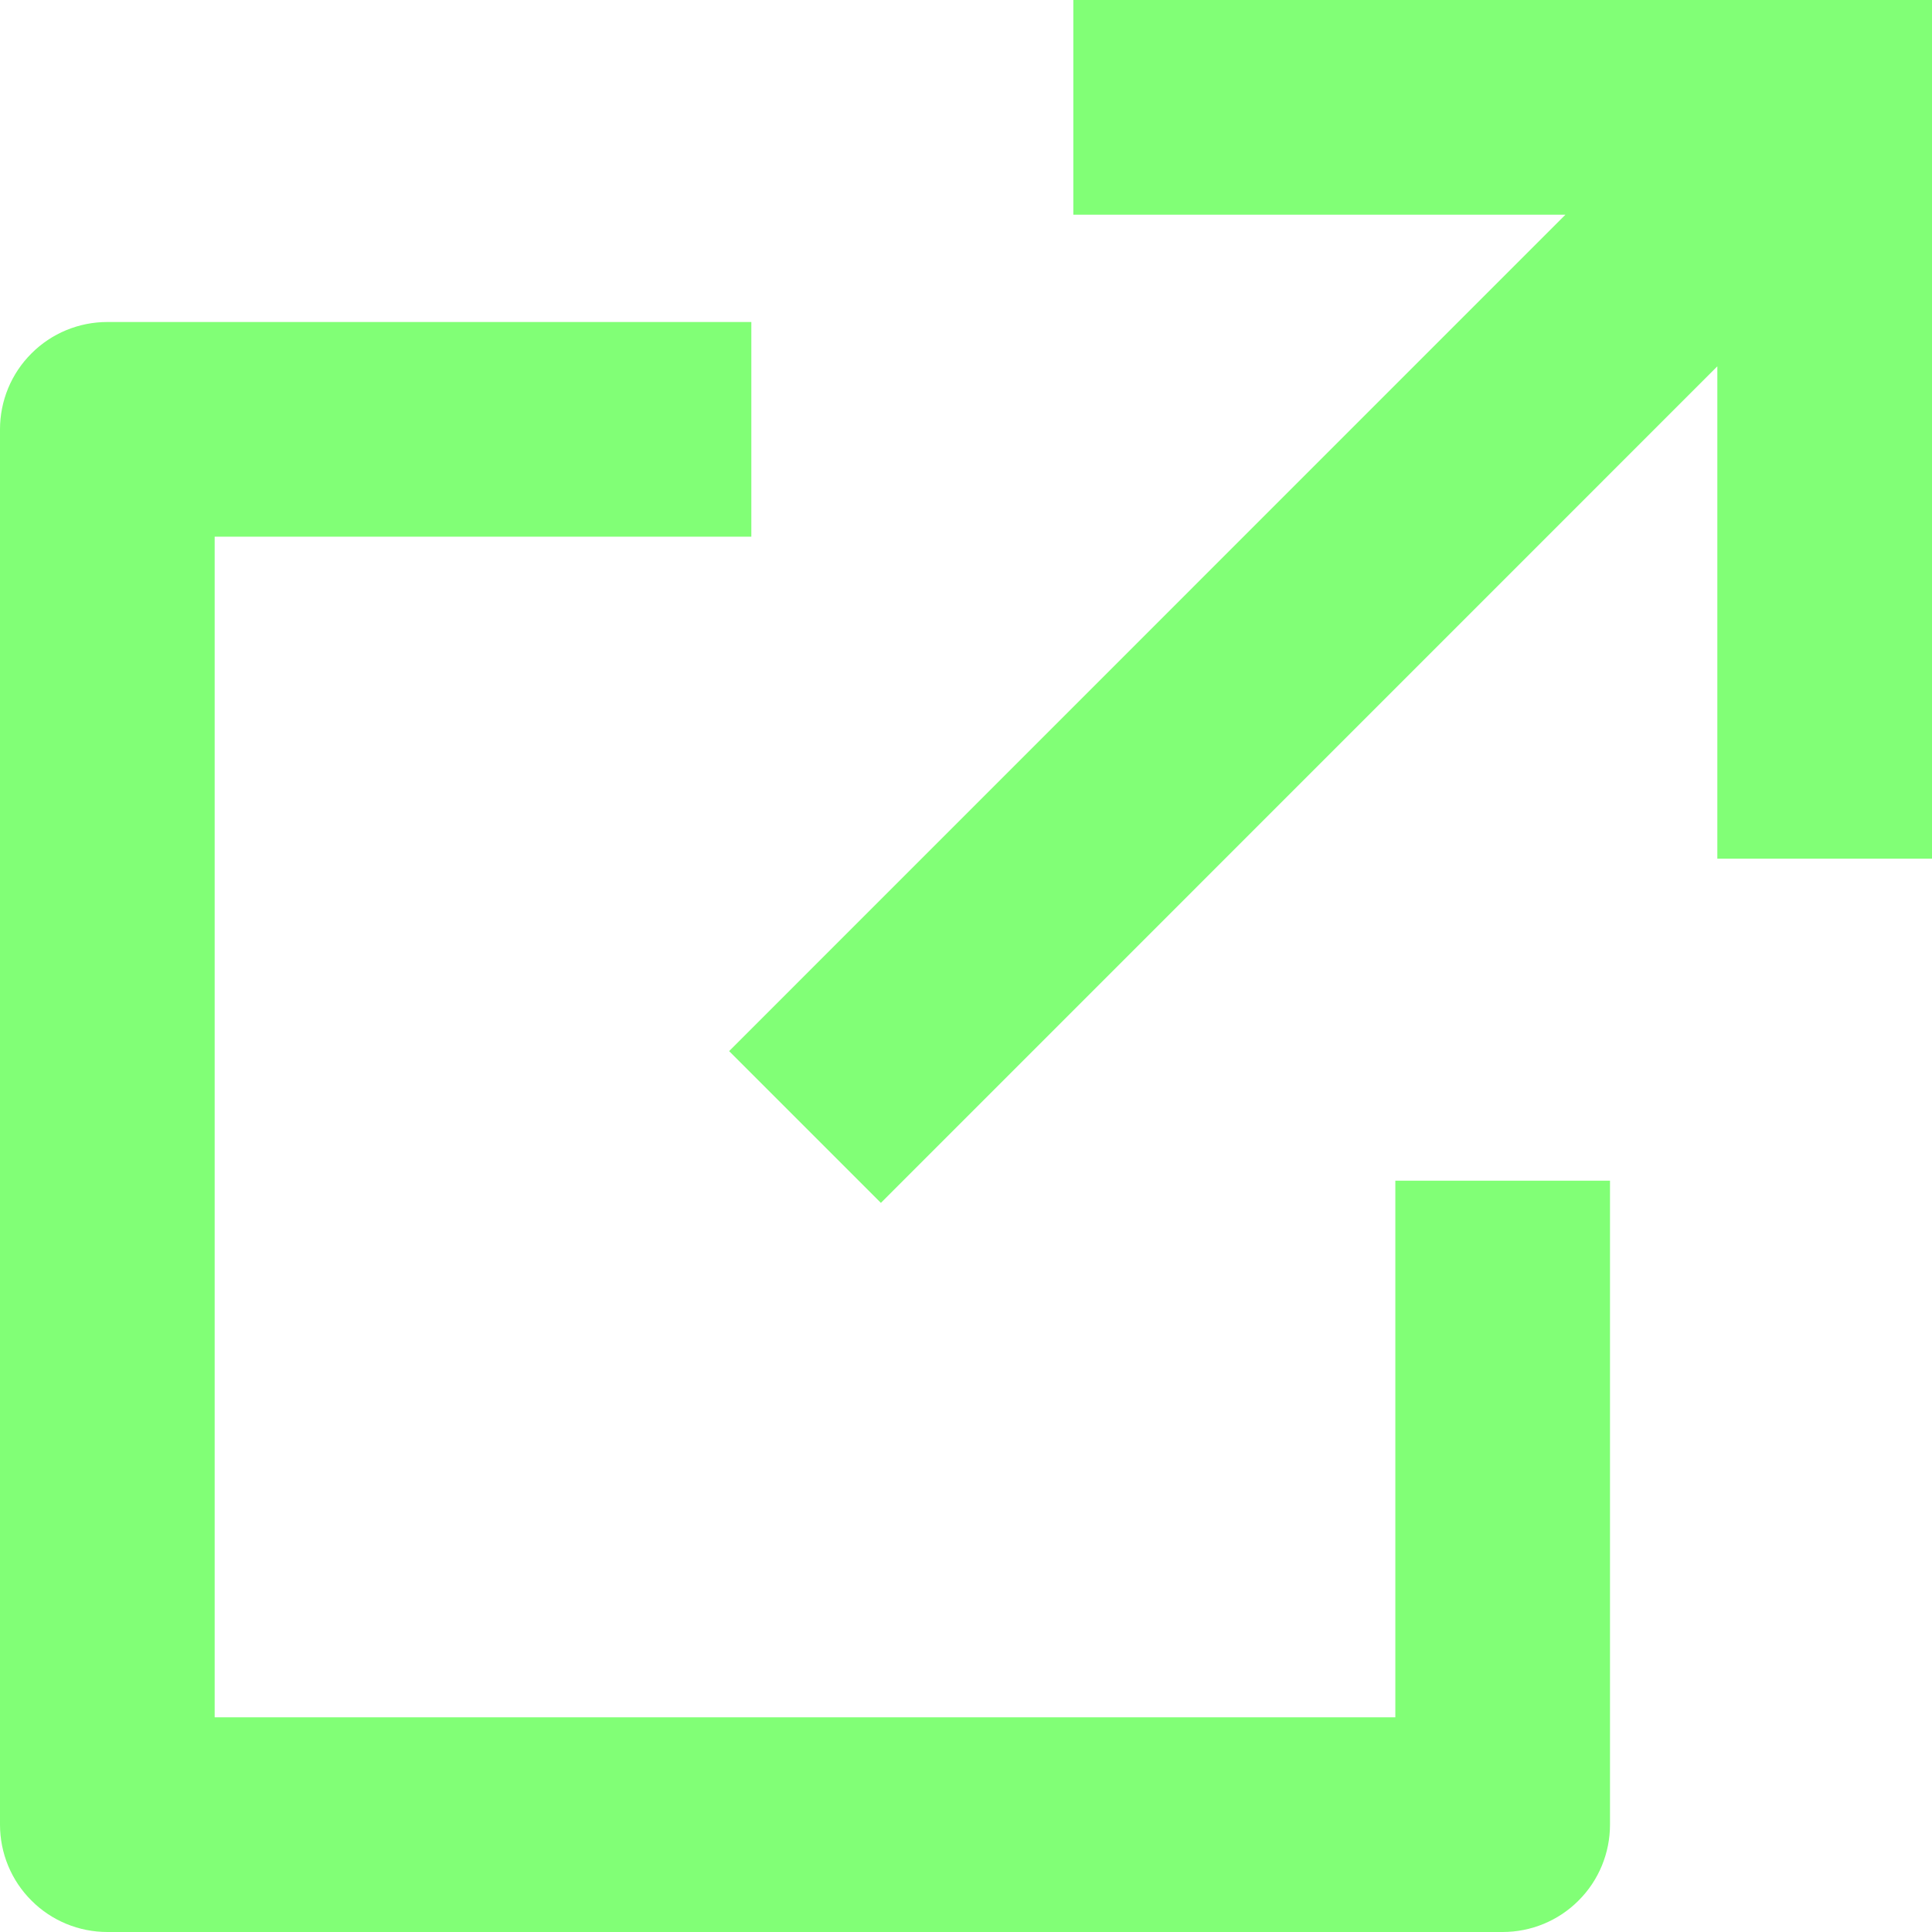
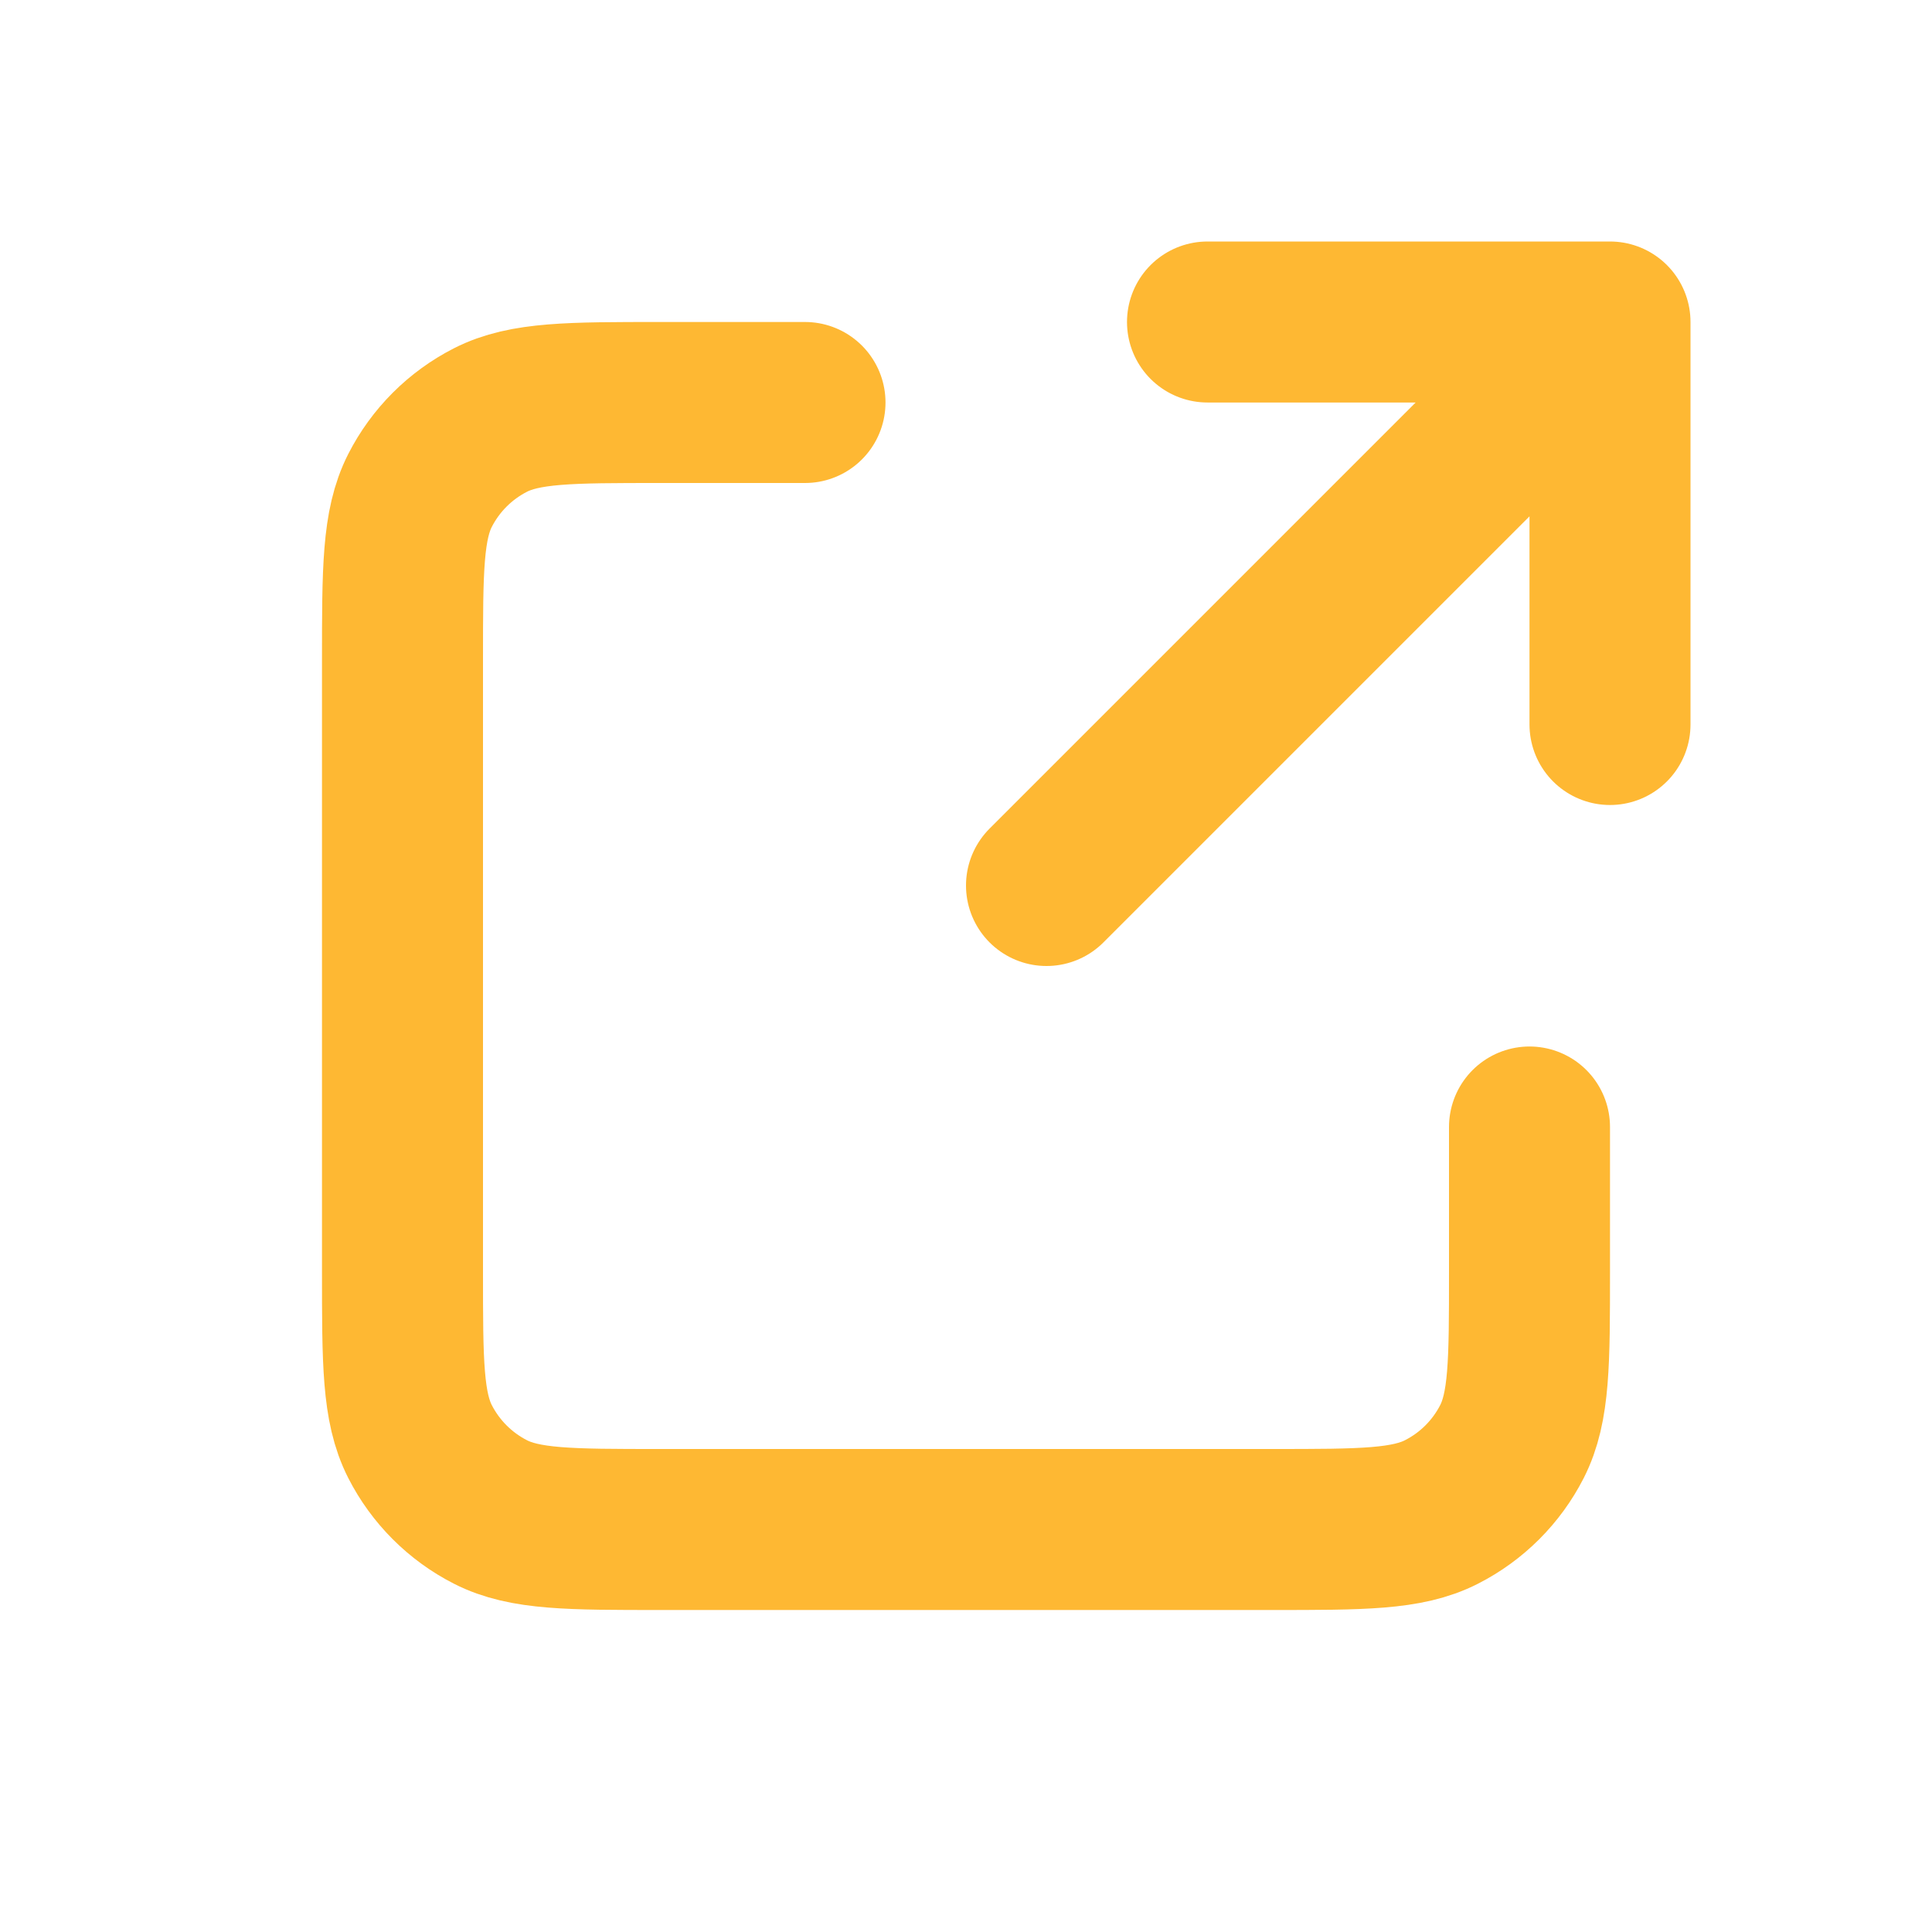
- <svg xmlns="http://www.w3.org/2000/svg" width="18" height="18" viewBox="0 0 18 18" fill="none">
-   <path d="M7 3V5H2V16H13V11H15V17C15 17.265 14.895 17.52 14.707 17.707C14.52 17.895 14.265 18 14 18H1C0.735 18 0.48 17.895 0.293 17.707C0.105 17.52 0 17.265 0 17V4C0 3.735 0.105 3.48 0.293 3.293C0.48 3.105 0.735 3 1 3H7ZM18 0V8H16V3.413L8.207 11.207L6.793 9.793L14.585 2H10V0H18Z" fill="#81FF76" />
+ <svg xmlns="http://www.w3.org/2000/svg" width="24" height="24" viewBox="0 0 24 24" fill="none">
+   <path d="M10 5H8.2C7.08 5 6.52 5 6.092 5.218C5.716 5.41 5.41 5.716 5.218 6.092C5 6.52 5 7.08 5 8.2V15.8C5 16.92 5 17.48 5.218 17.908C5.41 18.284 5.716 18.59 6.092 18.782C6.519 19 7.079 19 8.197 19H15.803C16.921 19 17.48 19 17.907 18.782C18.284 18.59 18.59 18.284 18.782 17.908C19 17.48 19 16.921 19 15.803V14M20 9V4M20 4H15M20 4L13 11" stroke="#FEB833" stroke-width="2" stroke-linecap="round" stroke-linejoin="round" />
</svg>
